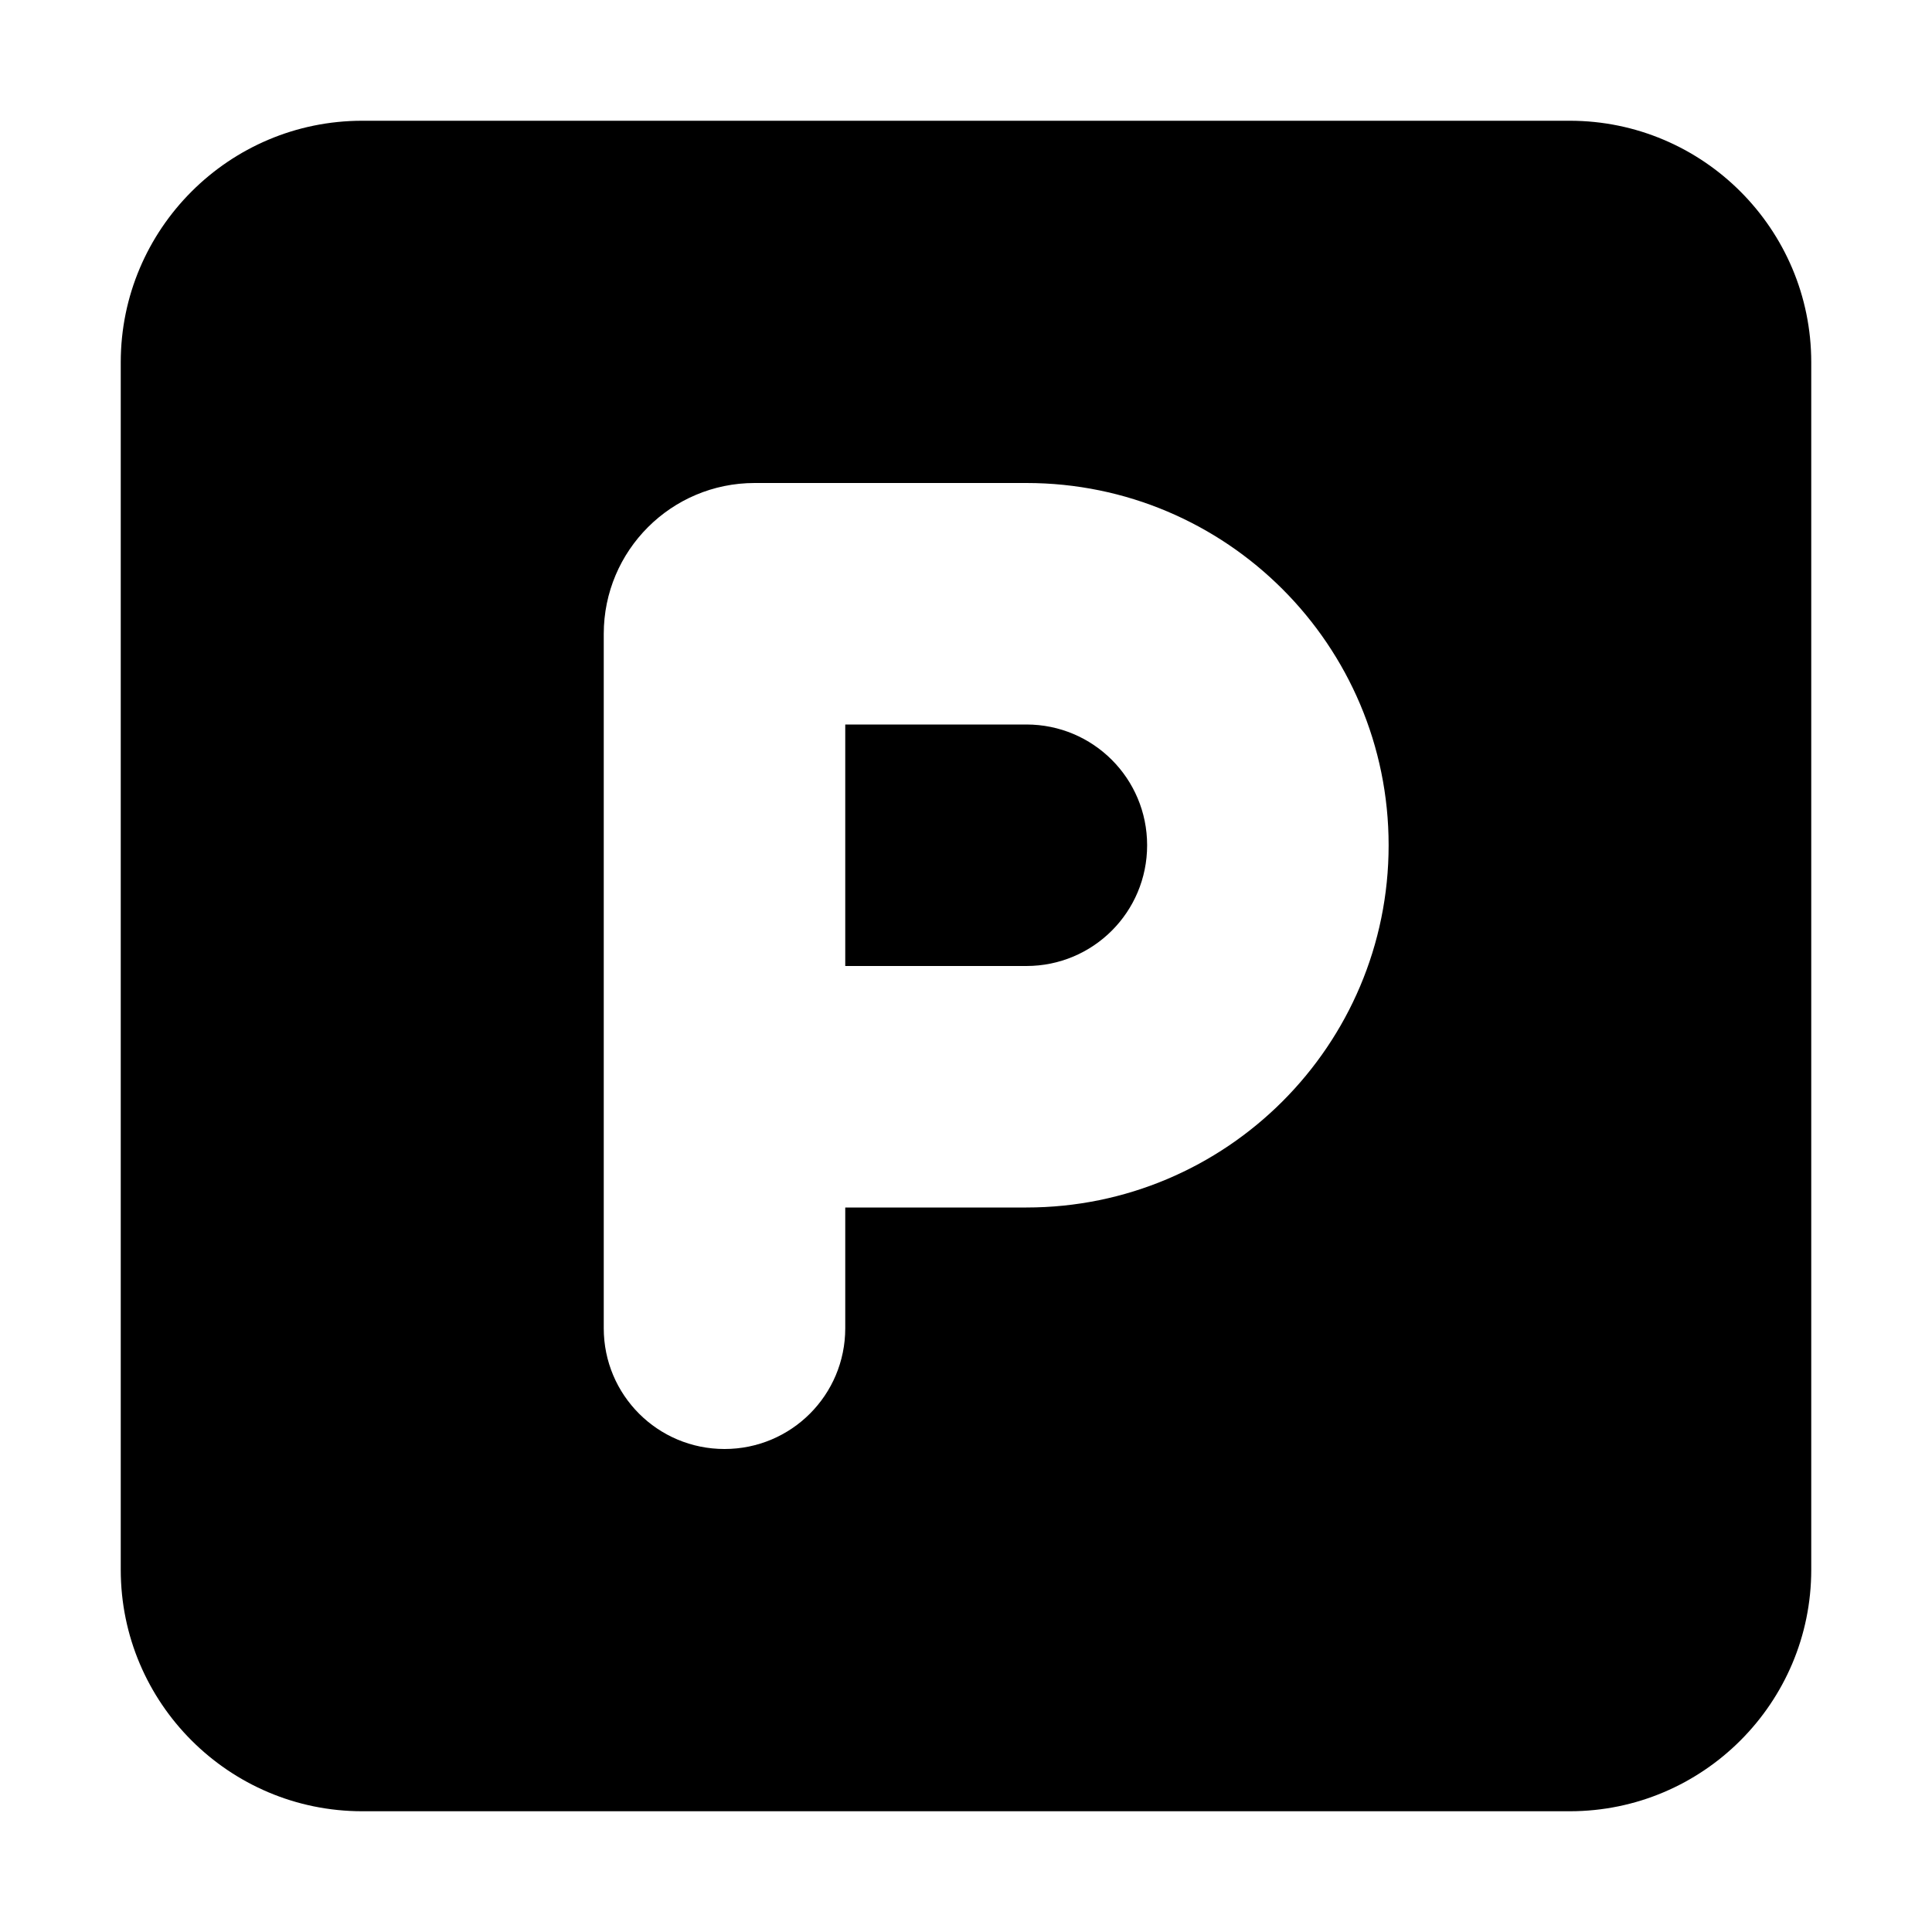
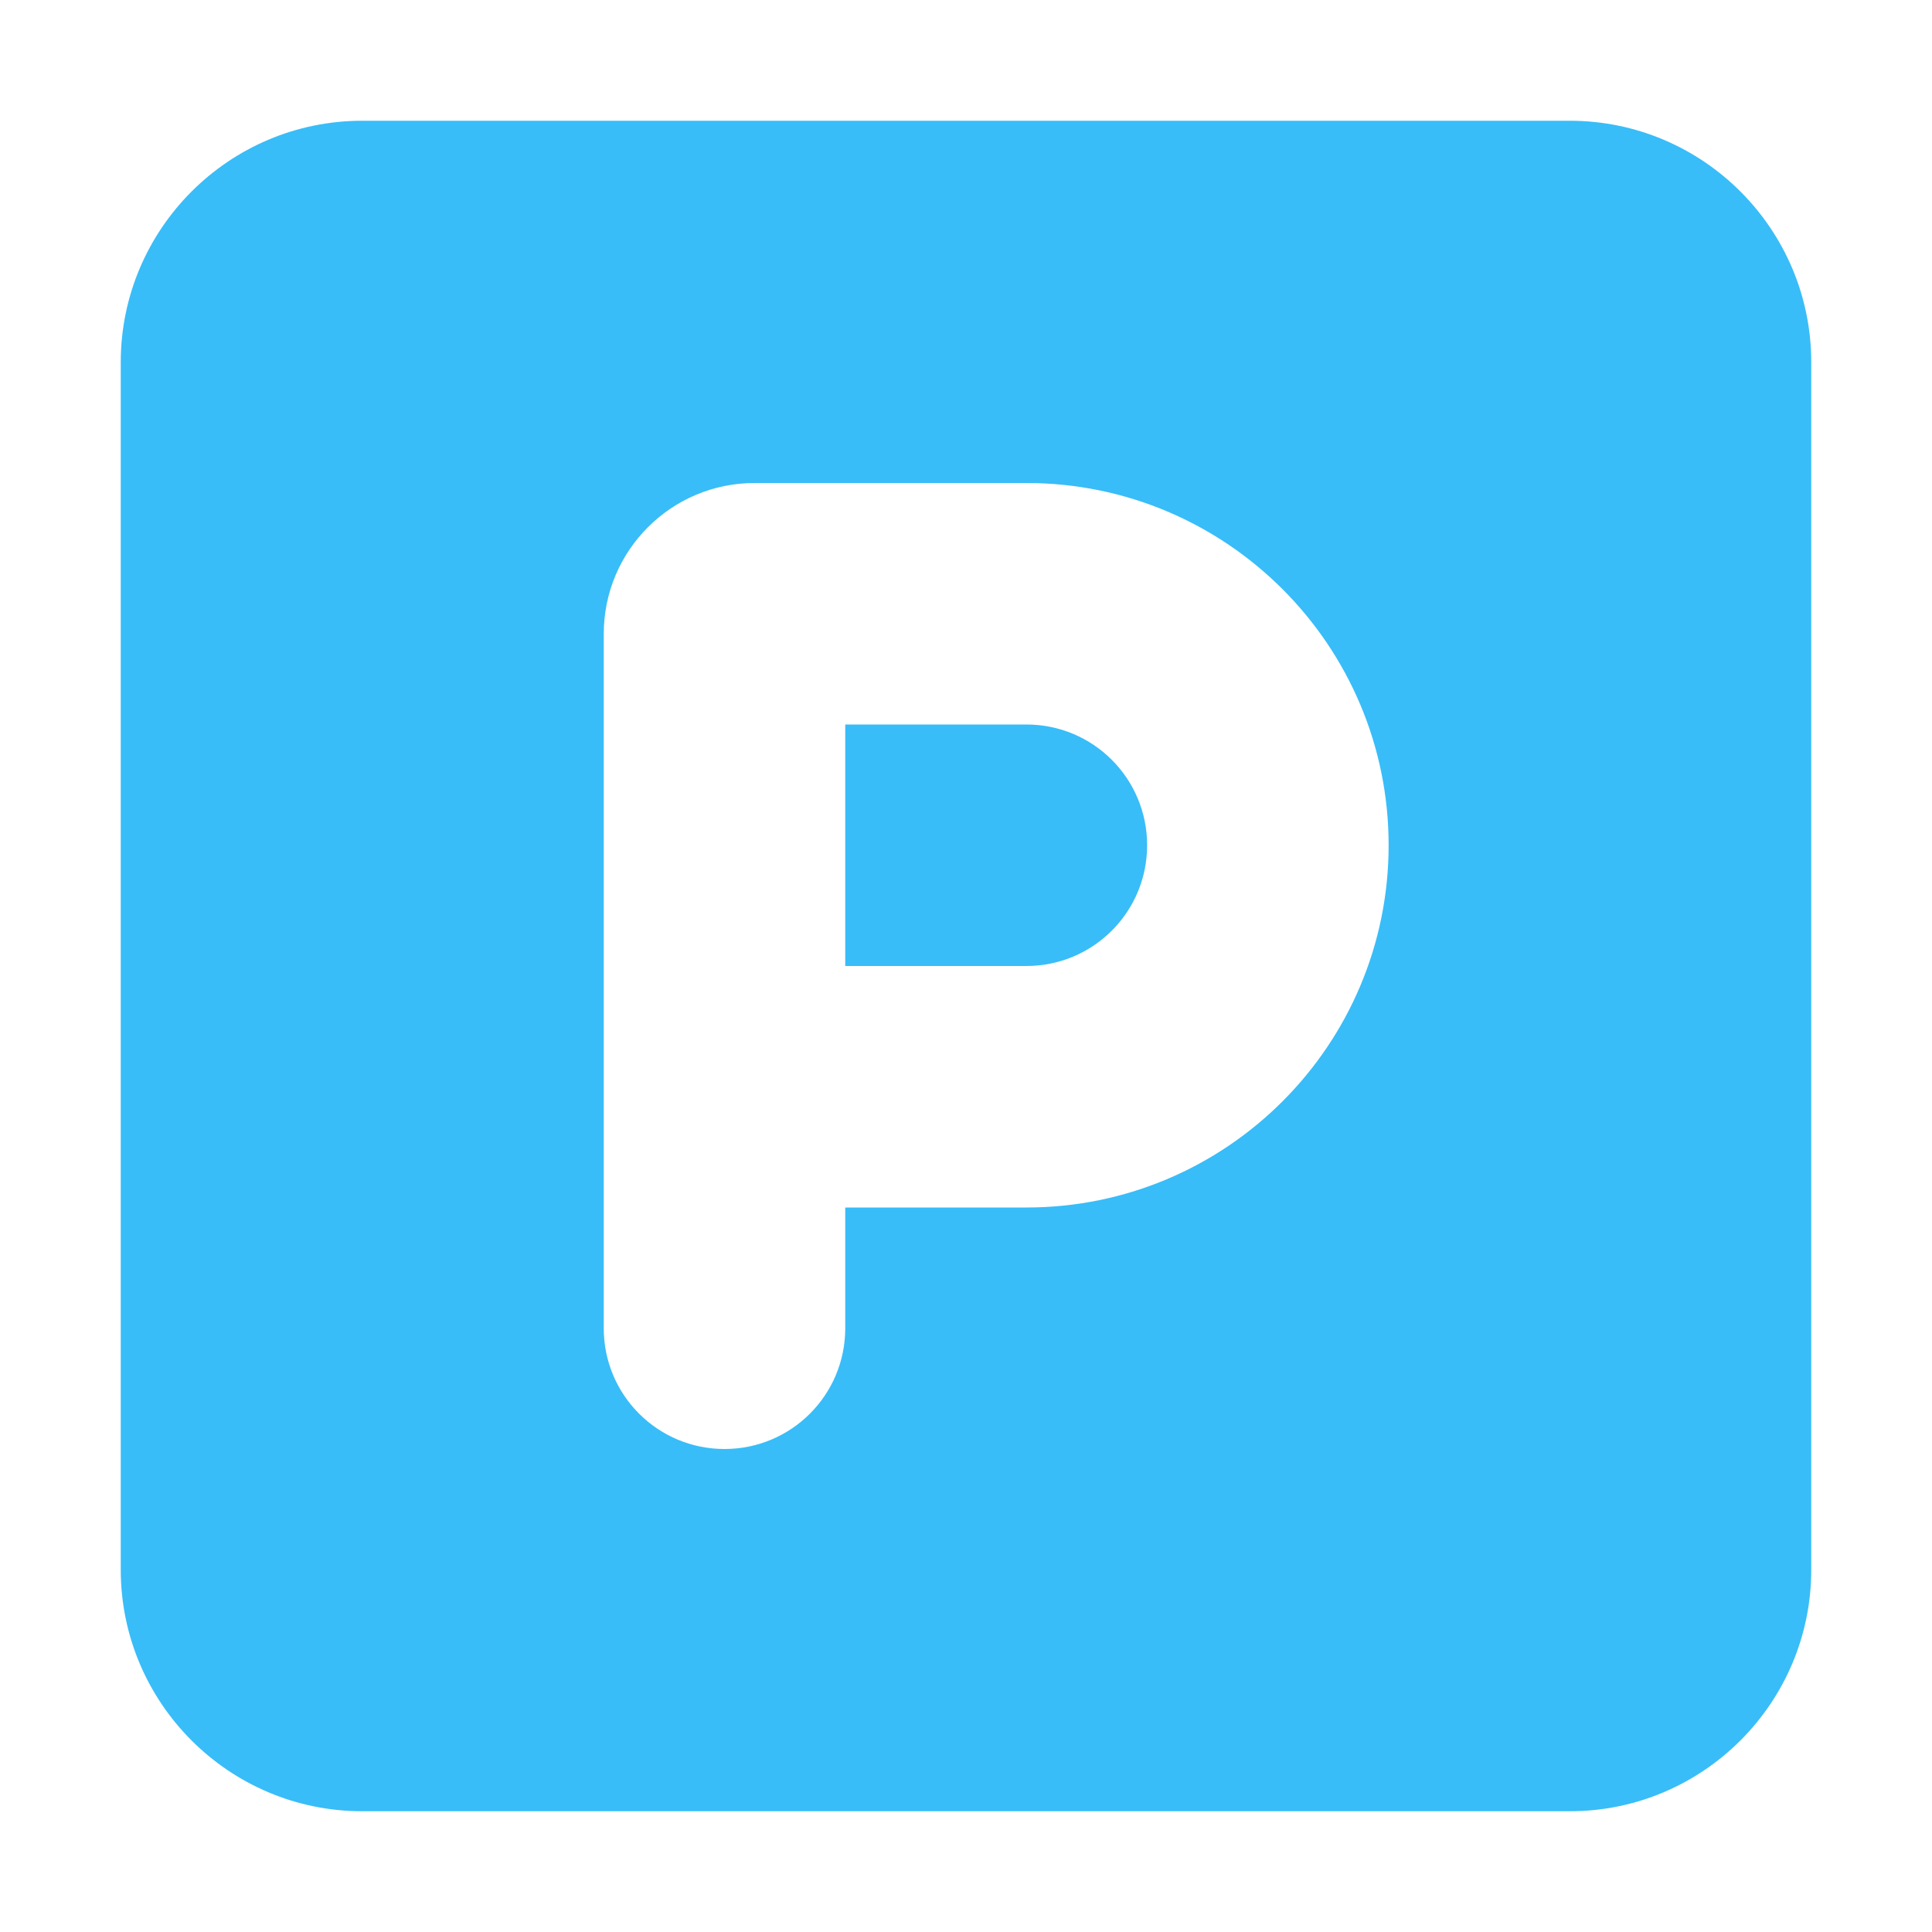
- <svg viewBox="0 0 448 512" width="24" height="24" class="text-white" fill="currentColor" aria-hidden="true">
+ <svg xmlns="http://www.w3.org/2000/svg" viewBox="0 0 448 512" width="24" height="24" fill="#38bdf8" aria-hidden="true">
  <path d="M64 32C28.7 32 0 60.7 0 96L0 416c0 35.3 28.7 64 64 64l320 0c35.3 0 64-28.7 64-64l0-320c0-35.3-28.7-64-64-64L64 32zM192 256l48 0c17.7 0 32-14.3 32-32s-14.3-32-32-32l-48 0 0 64zm48 64l-48 0 0 32c0 17.7-14.3 32-32 32s-32-14.3-32-32l0-64 0-120c0-22.1 17.9-40 40-40l72 0c53 0 96 43 96 96s-43 96-96 96z" />
</svg>
